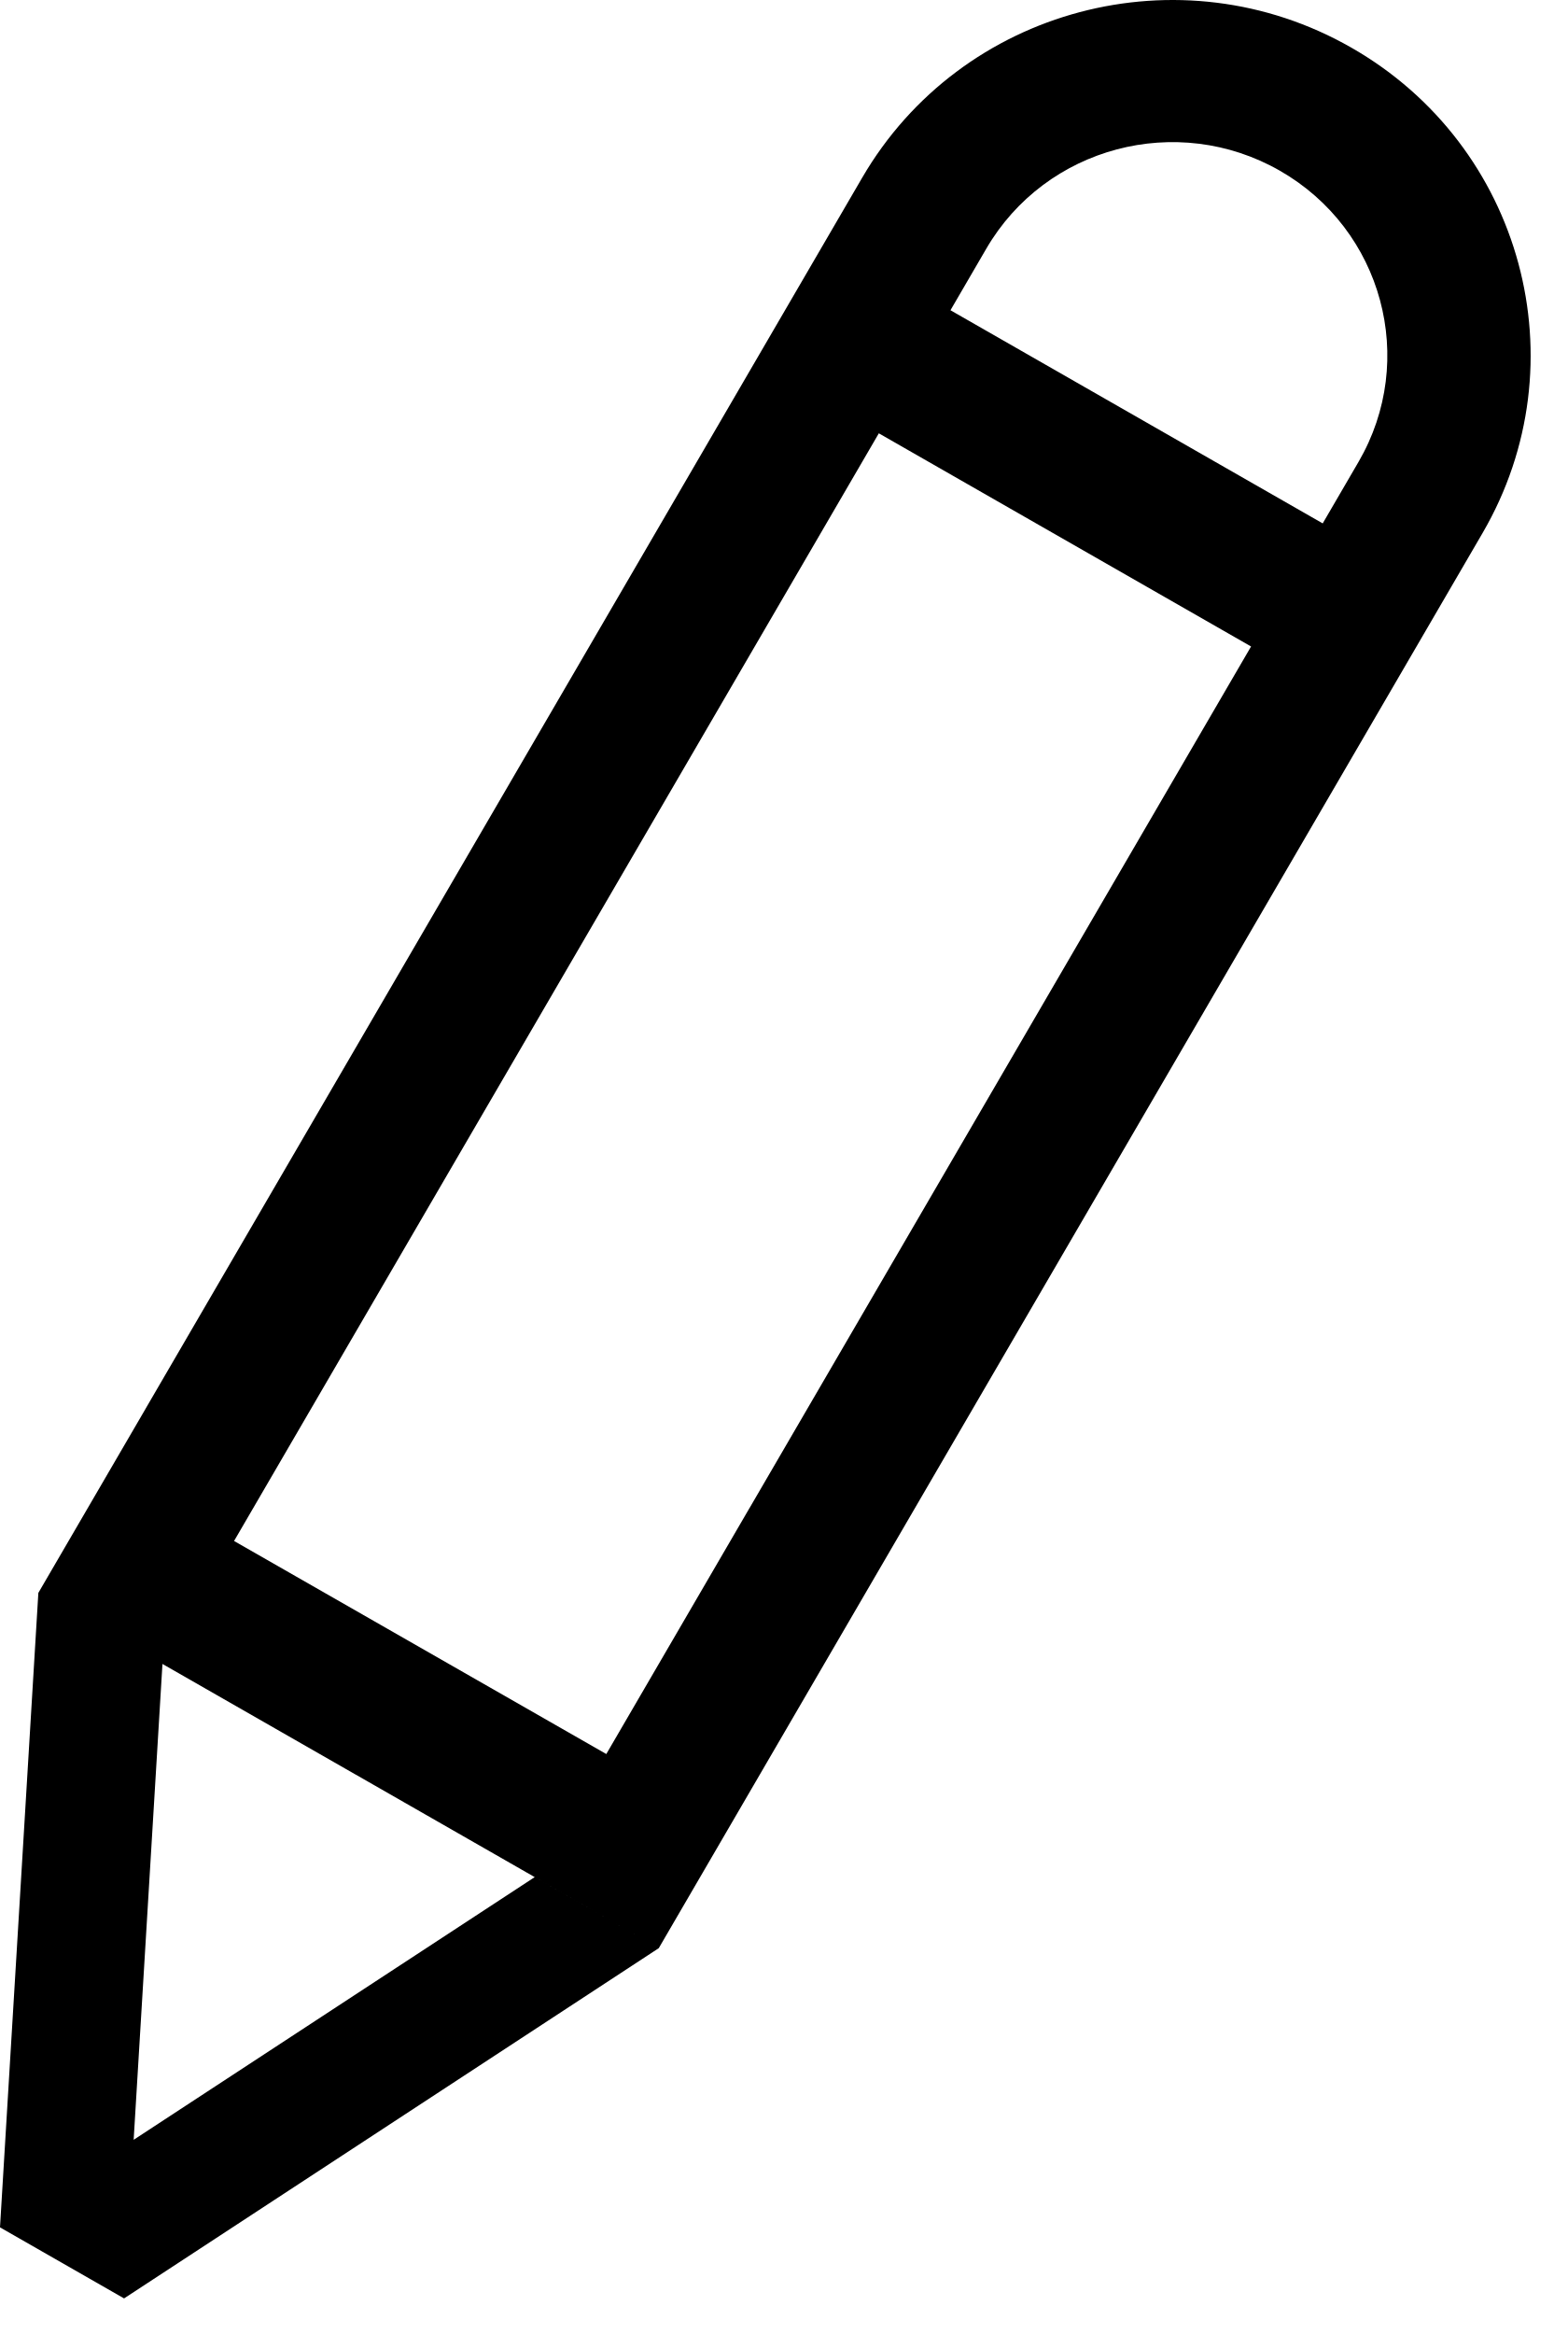
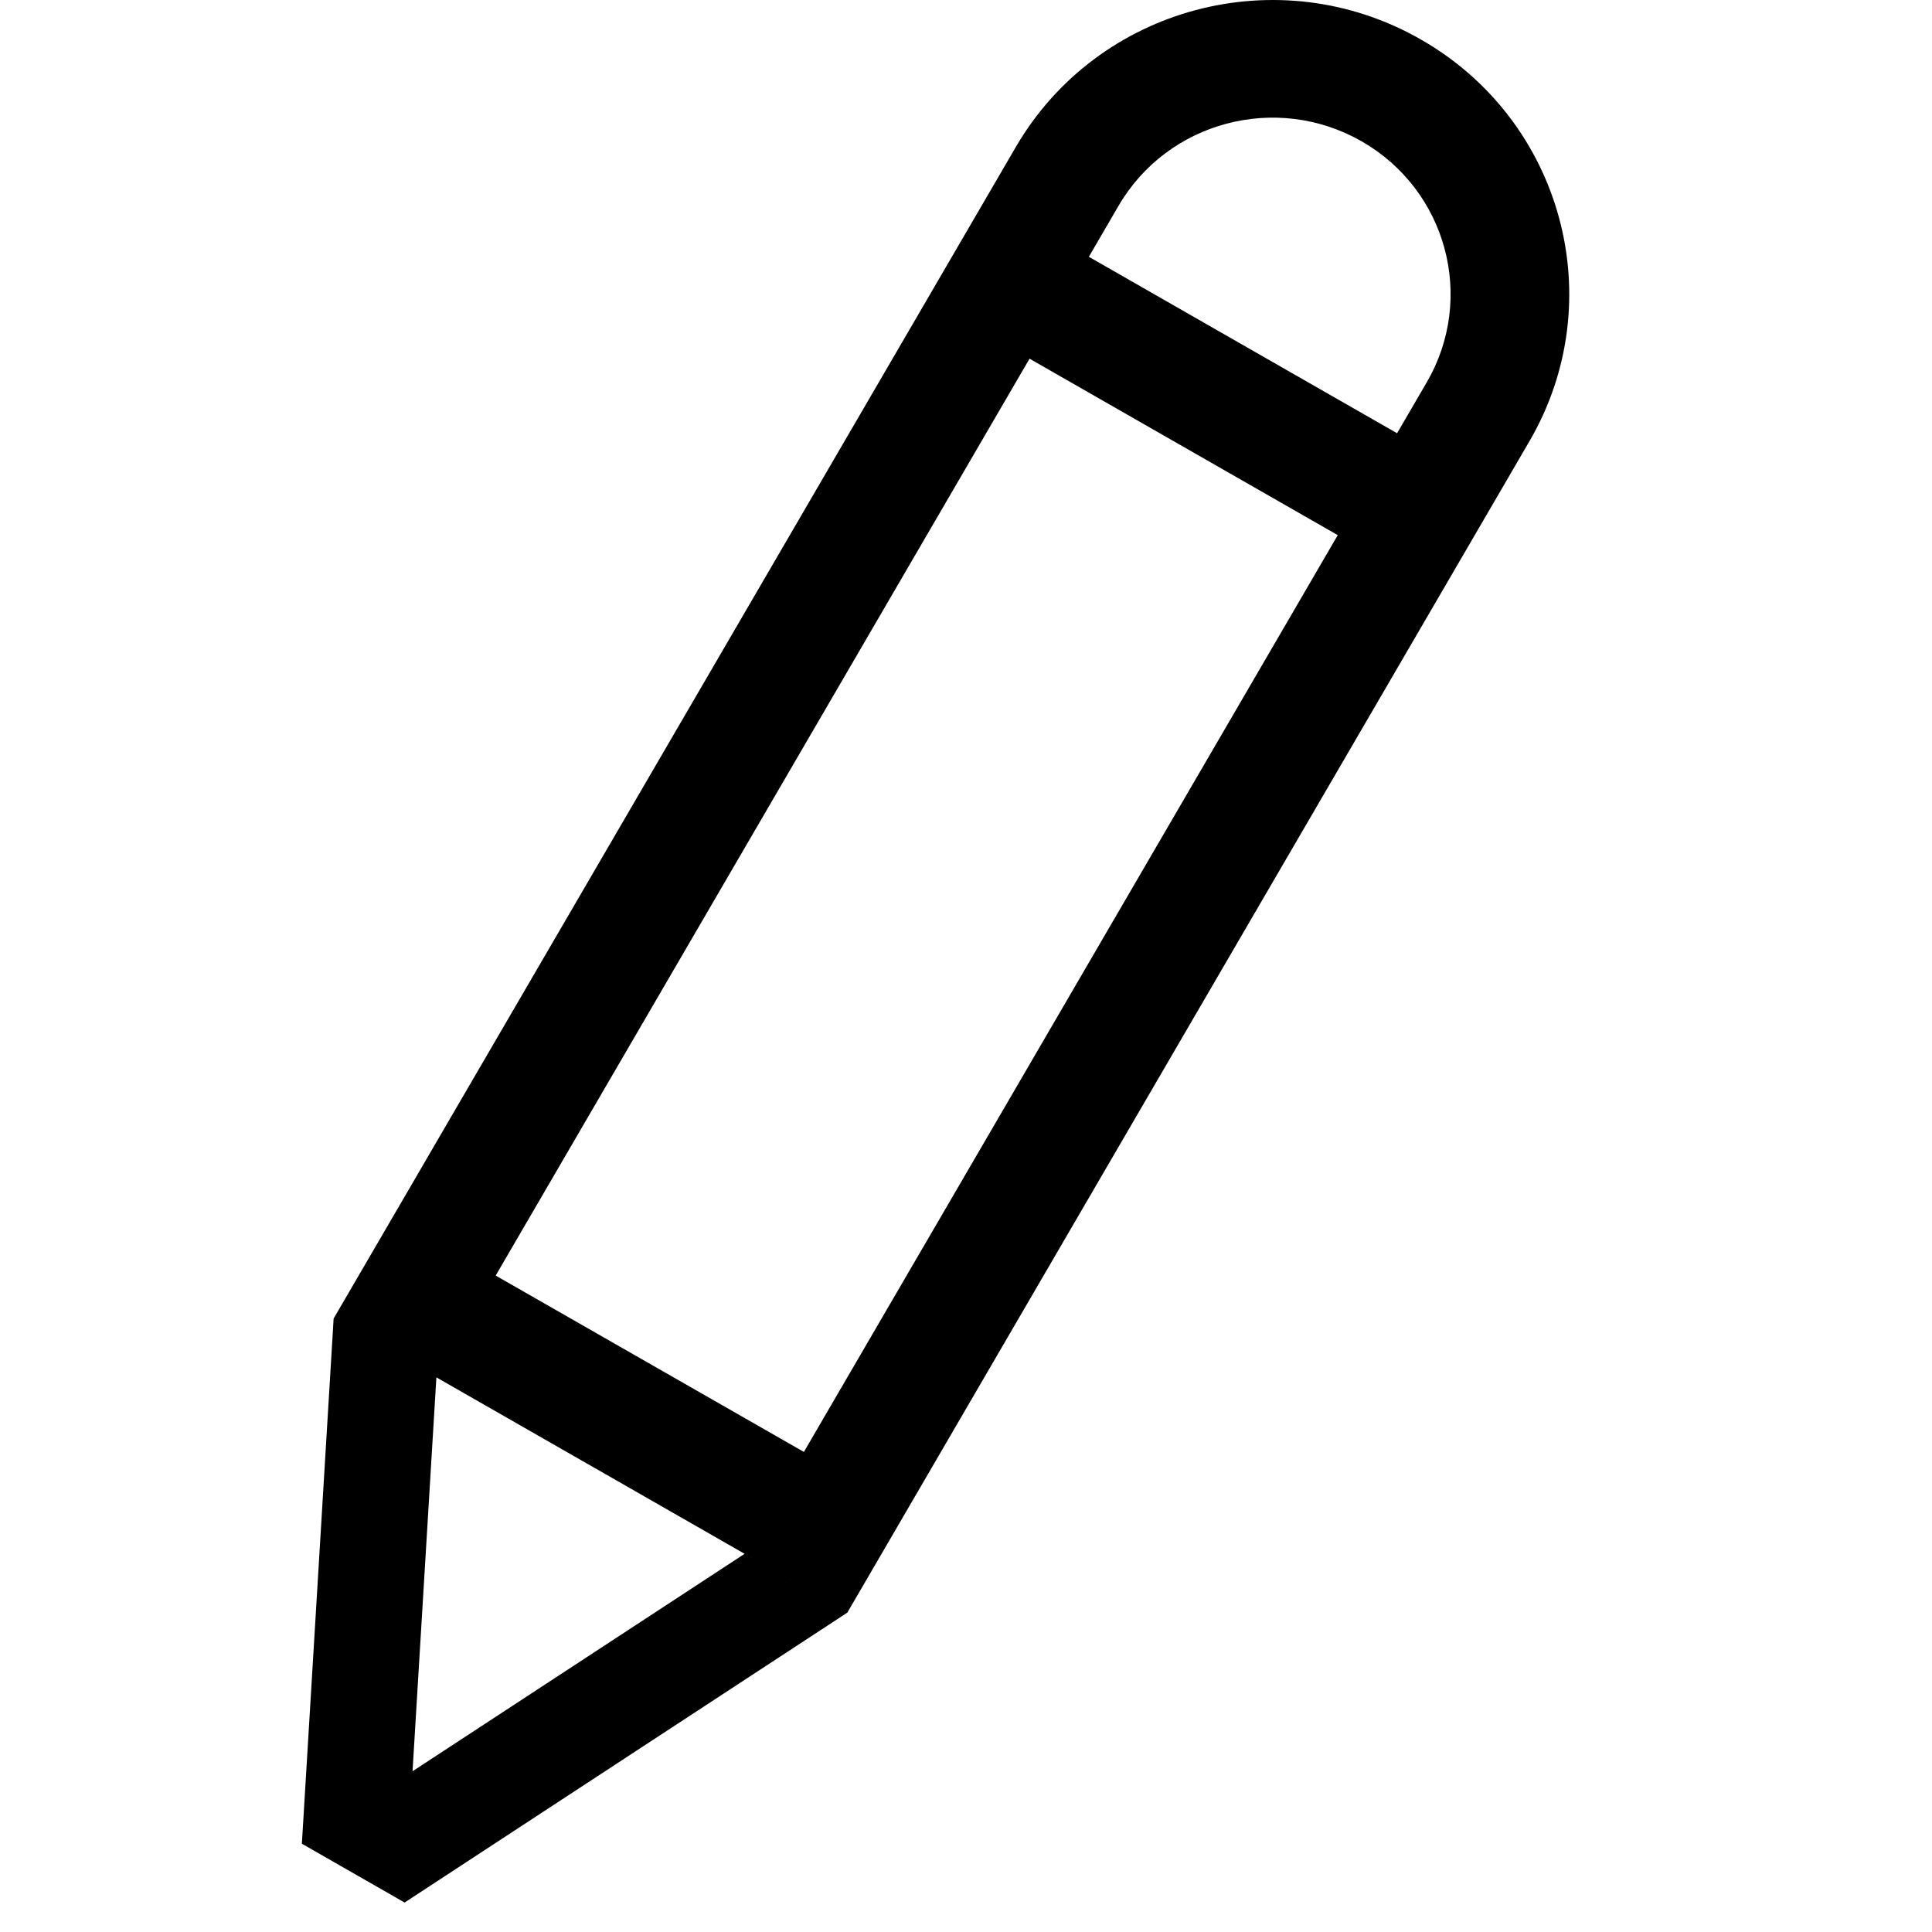
- <svg xmlns="http://www.w3.org/2000/svg" width="43px" height="64px" viewBox="0 0 43 64" version="1.1">
+ <svg xmlns="http://www.w3.org/2000/svg" width="64px" height="64px" viewBox="0 0 64 64" version="1.1">
  <defs />
  <g id="Page-1" stroke="none" stroke-width="1" fill="none" fill-rule="evenodd">
    <g id="pen" fill="#000000">
-       <path d="M37.07,1.309 C32.371,-1.384 26.362,0.212 23.649,4.872 L4,38.616 C3.998,38.619 3.997,38.621 3.996,38.624 L1.052,43.678 L0,61.076 L3.403,63.024 L18.069,53.42 L9.748,48.656 C9.749,48.657 9.75,48.657 9.751,48.657 L18.069,53.42 L40.666,14.614 C43.378,9.955 41.769,3.997 37.07,1.309 L37.07,1.309 Z M14.666,51.472 L3.666,58.675 L4.456,45.627 L14.666,51.472 L14.666,51.472 Z M20.56,41.35 L20.559,41.35 L16.63,48.097 L6.42,42.255 L24.105,11.882 L34.315,17.727 L20.56,41.35 L20.56,41.35 Z M37.262,12.666 L36.28,14.352 L26.07,8.507 L27.052,6.82 C28.68,4.023 32.286,3.068 35.105,4.681 C37.924,6.295 38.89,9.87 37.262,12.666 L37.262,12.666 Z" id="Imported-Layers" />
+       <path d="M47.07,1.309 C42.371,-1.384 36.362,0.212 33.649,4.872 L14,38.616 C13.998,38.619 13.997,38.621 13.996,38.624 L11.052,43.678 L10,61.076 L13.403,63.024 L28.069,53.42 L19.748,48.656 C19.749,48.657 19.75,48.657 19.751,48.657 L28.069,53.42 L50.666,14.614 C53.378,9.955 51.769,3.997 47.07,1.309 L47.07,1.309 Z M24.666,51.472 L13.666,58.675 L14.456,45.627 L24.666,51.472 L24.666,51.472 Z M30.56,41.35 L30.559,41.35 L26.63,48.097 L16.42,42.255 L34.105,11.882 L44.315,17.727 L30.56,41.35 L30.56,41.35 Z M47.262,12.666 L46.28,14.352 L36.07,8.507 L37.052,6.82 C38.68,4.023 42.286,3.068 45.105,4.681 C47.924,6.295 48.89,9.87 47.262,12.666 L47.262,12.666 Z" id="Imported-Layers" />
    </g>
  </g>
</svg>
